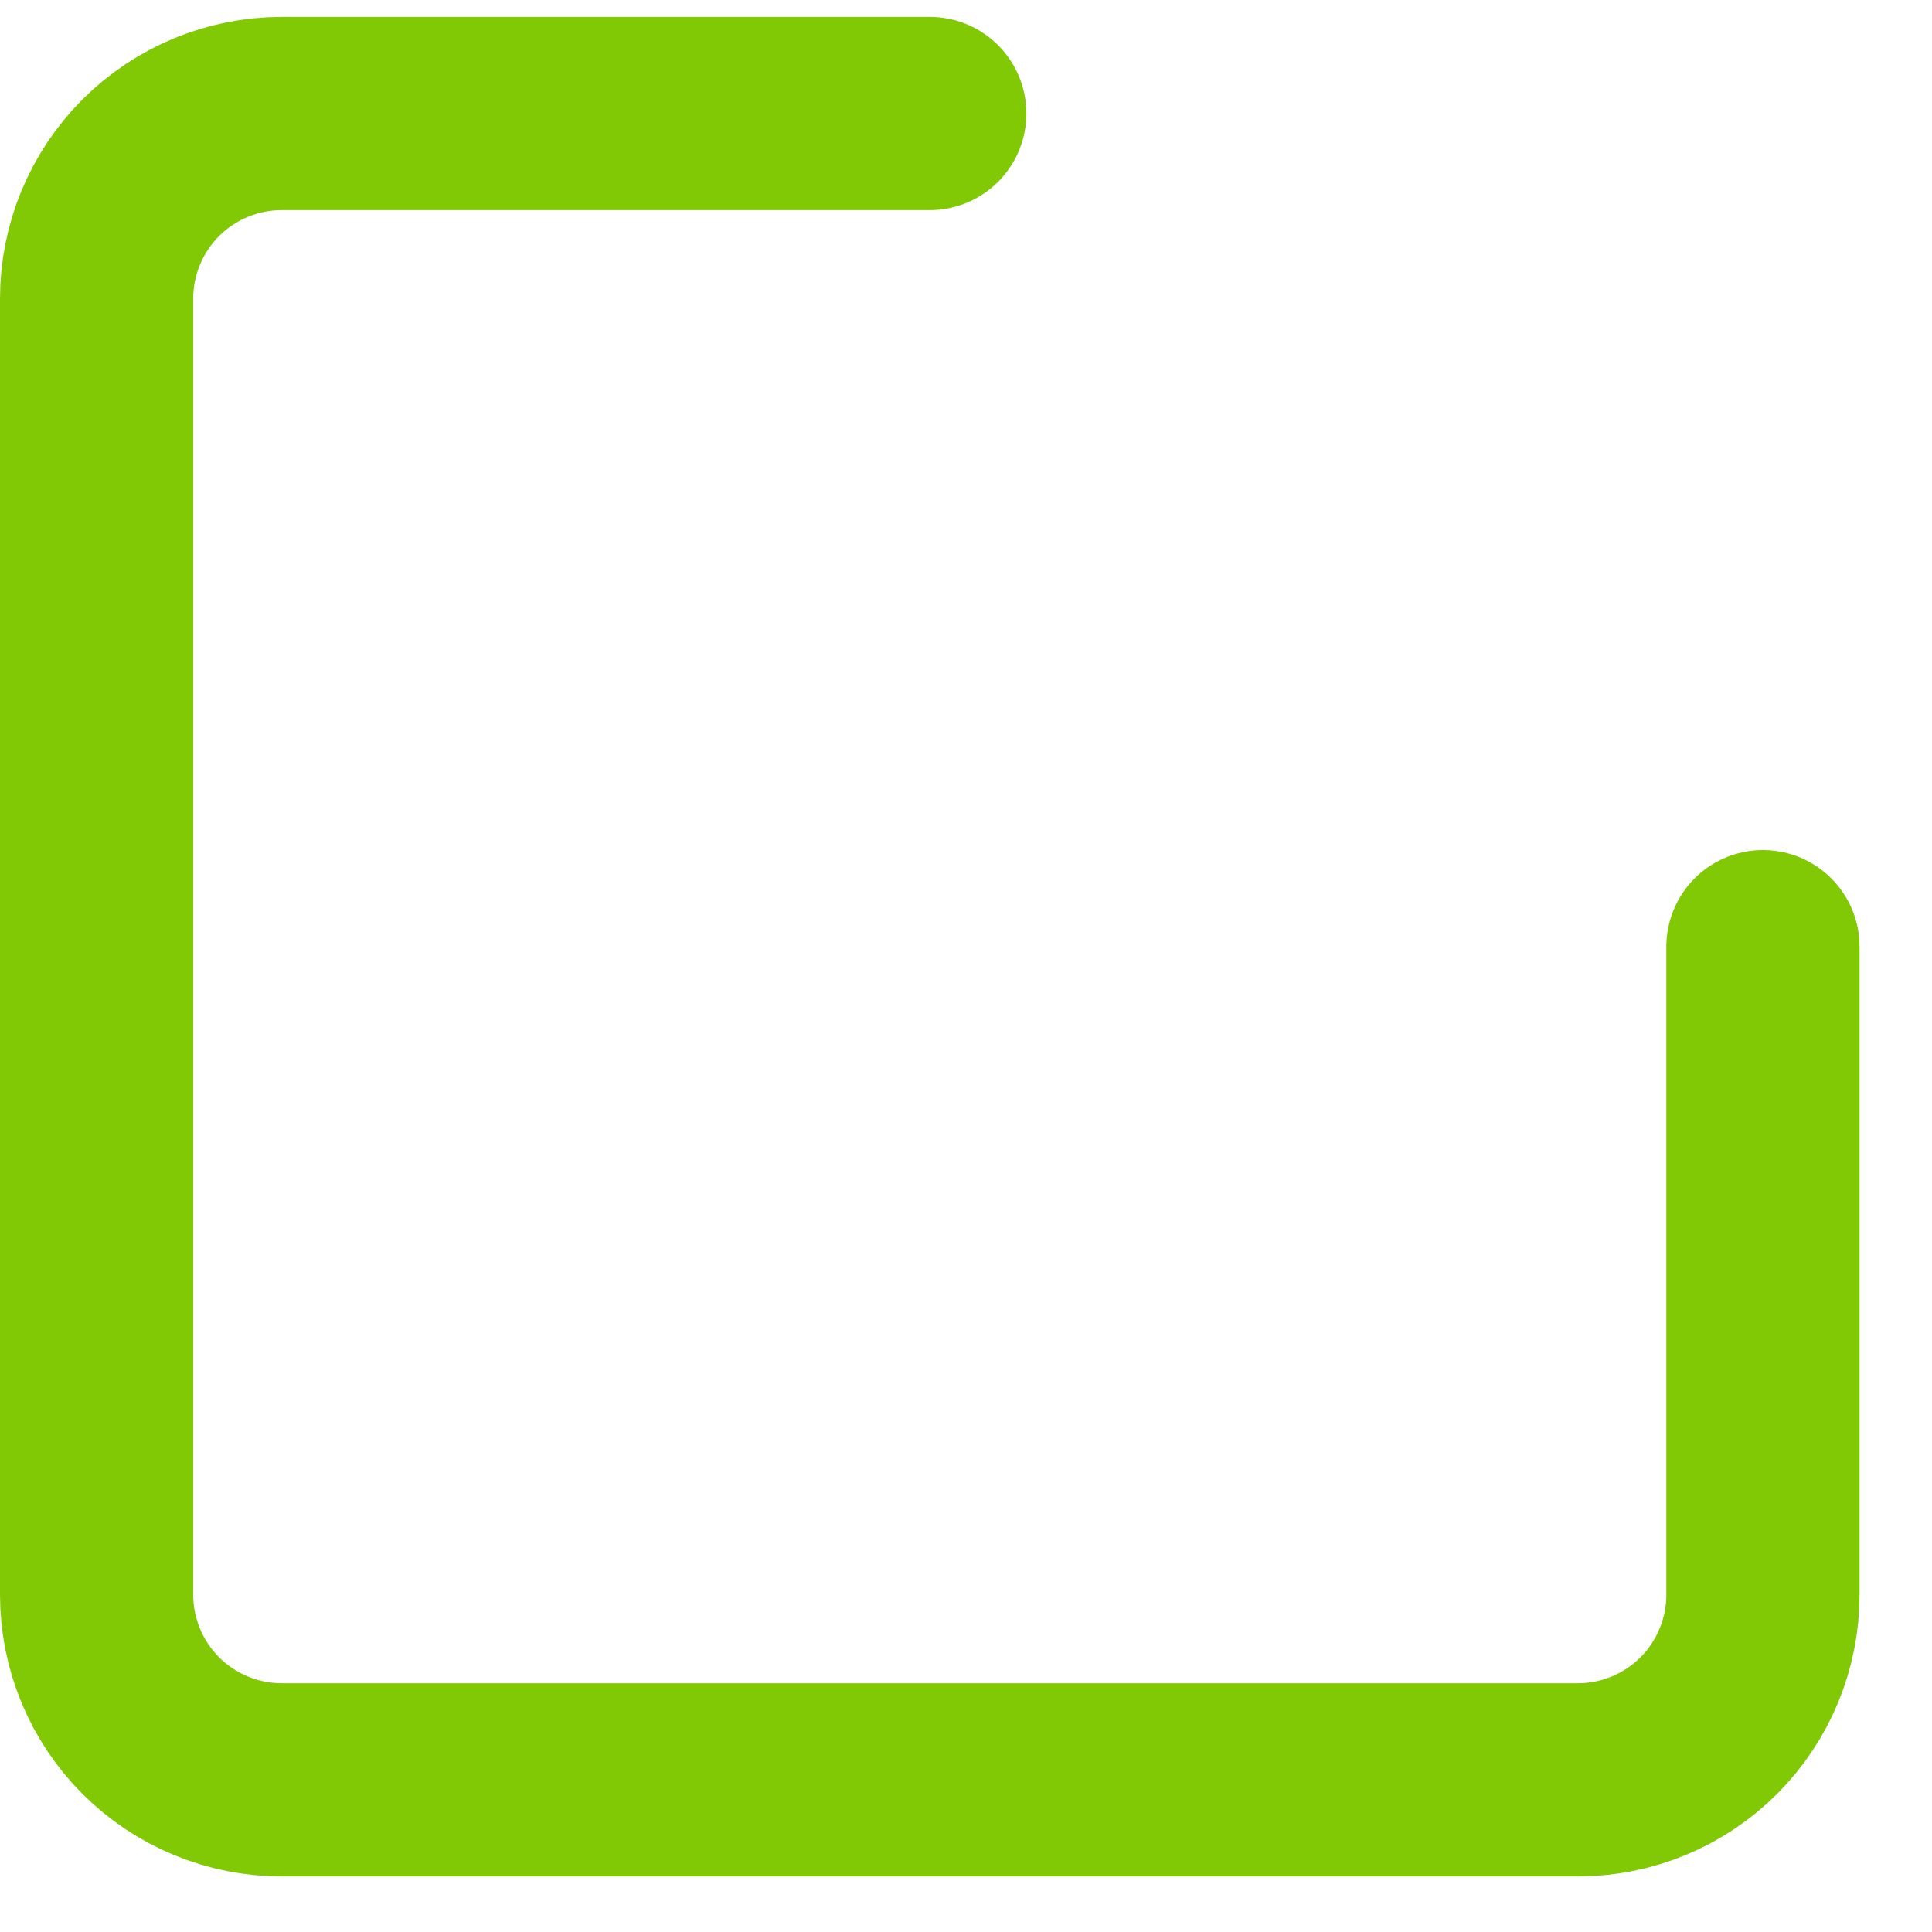
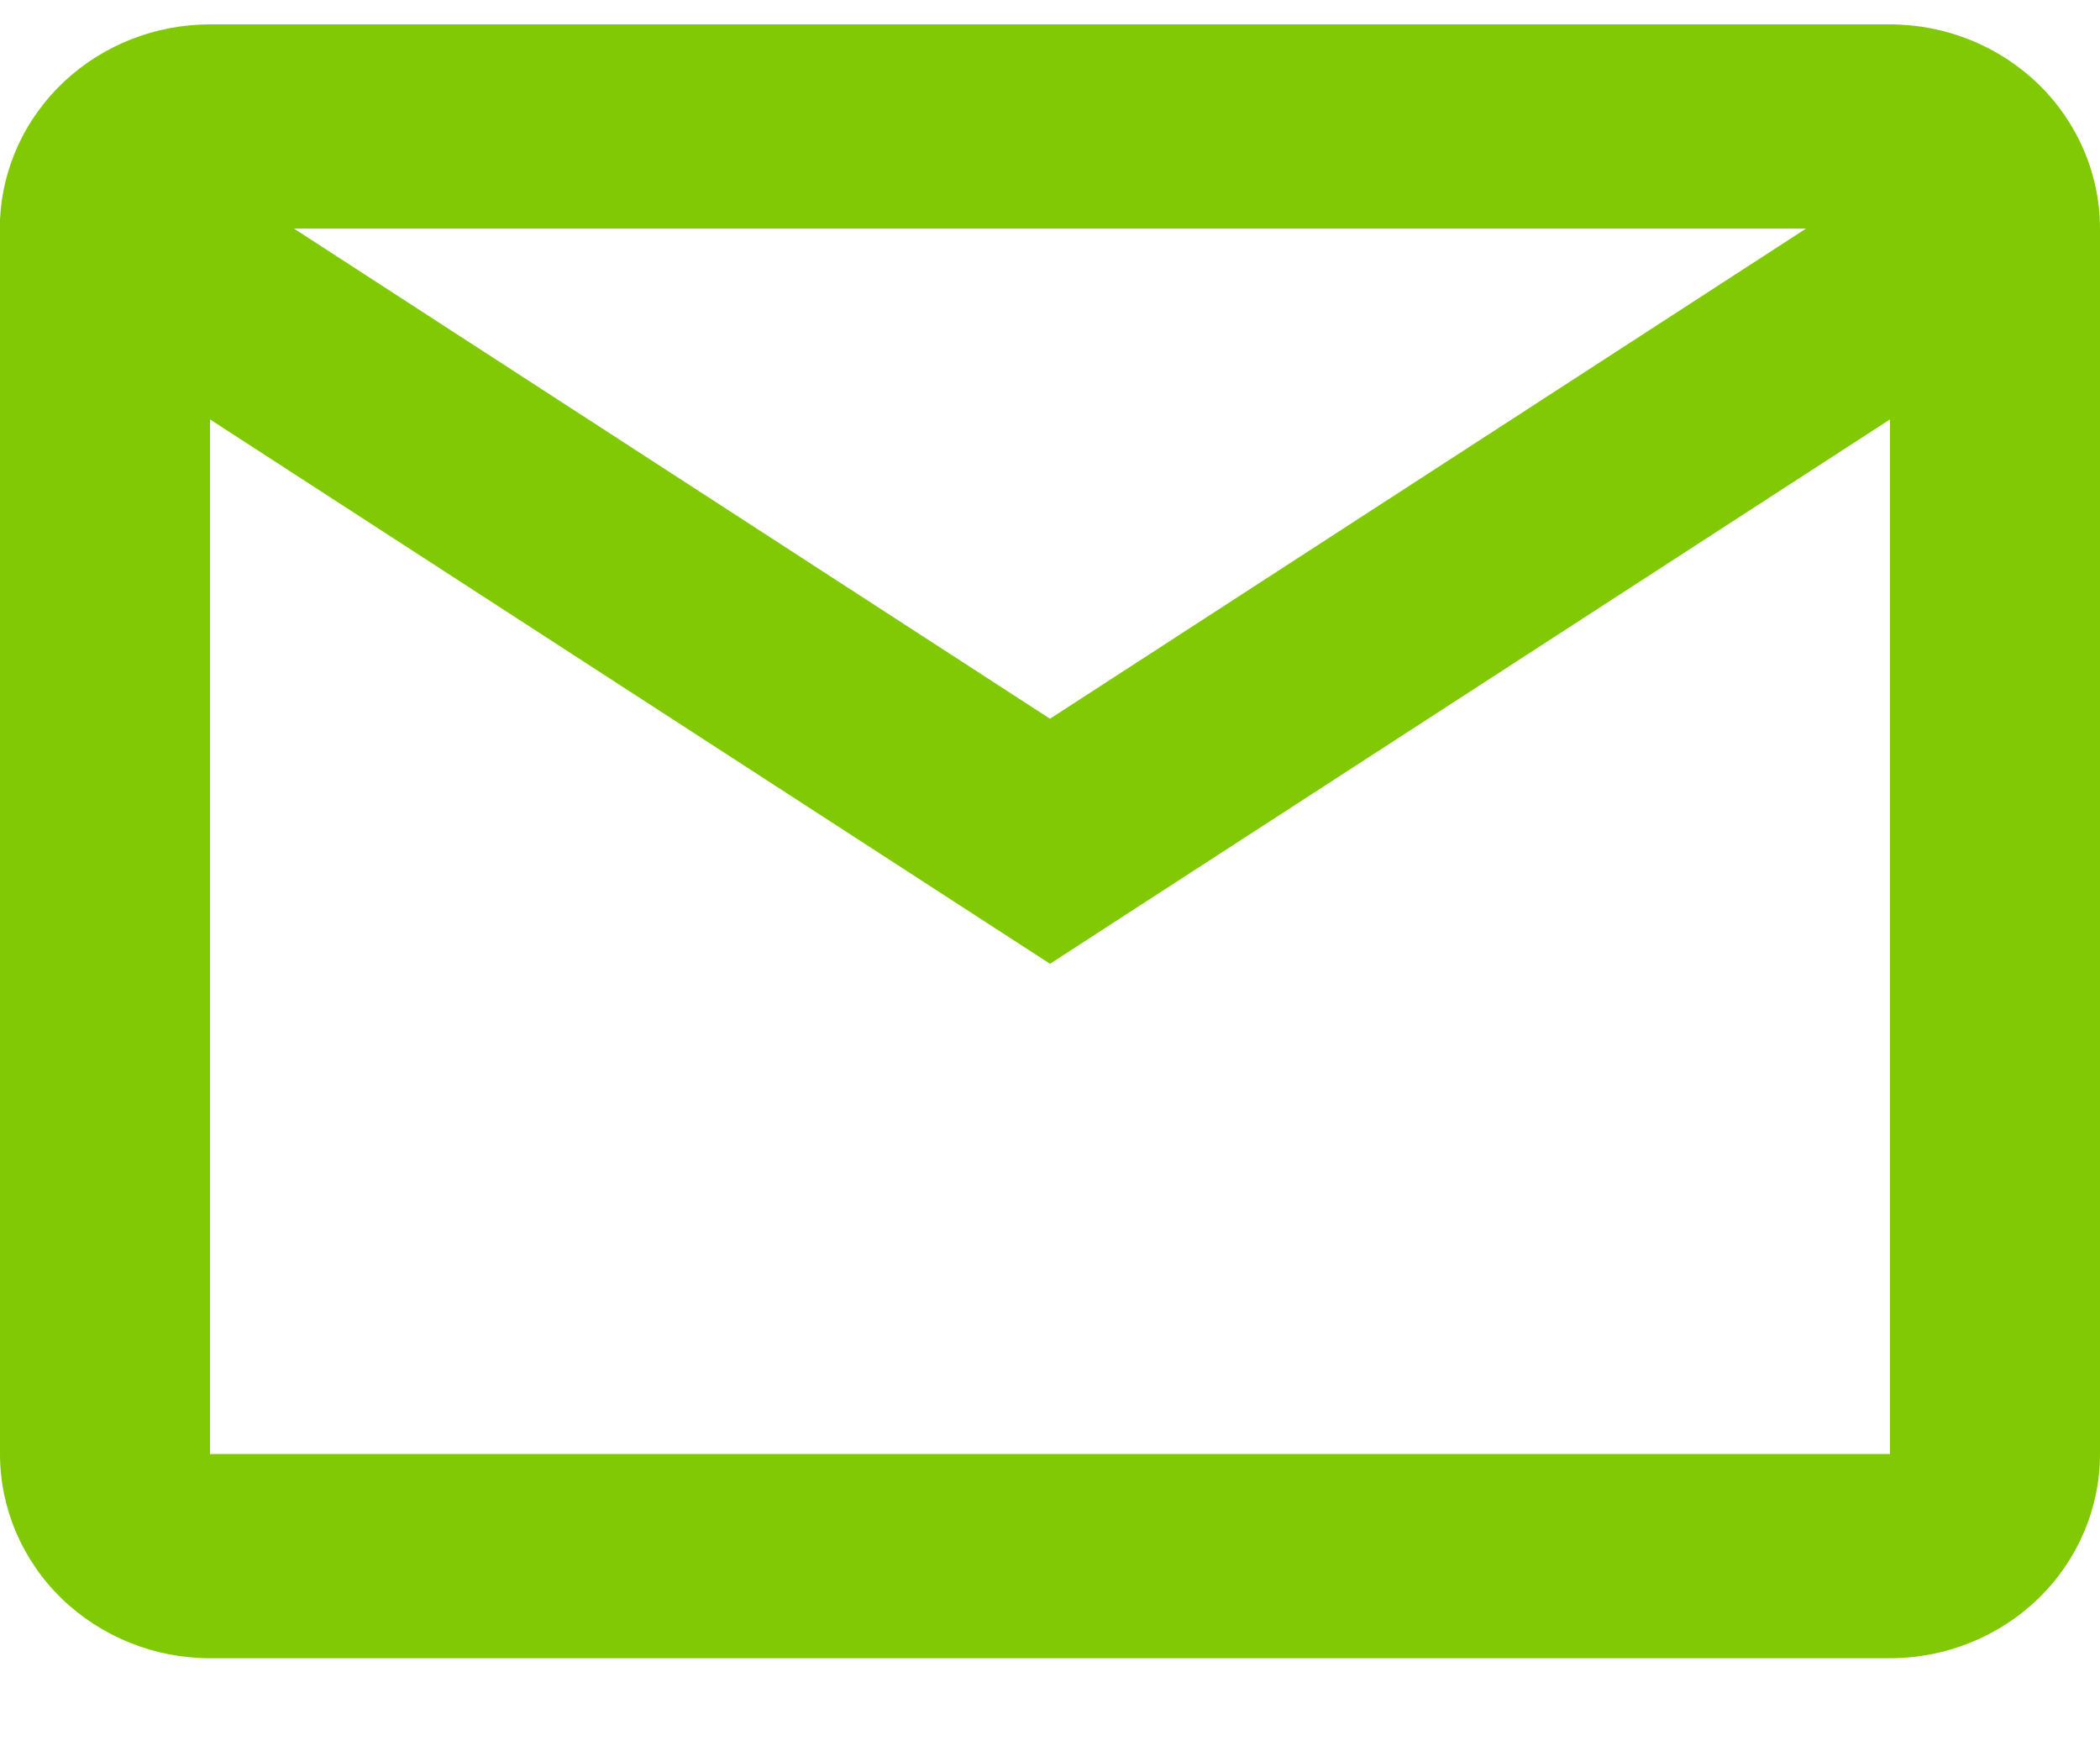
- <svg xmlns="http://www.w3.org/2000/svg" width="20" height="20" viewBox="0 0 20 20" fill="none">
-   <path d="M9.625 1.175H2.917C2.408 1.175 1.921 1.377 1.561 1.736C1.202 2.096 1 2.583 1 3.092V16.508C1 17.017 1.202 17.504 1.561 17.864C1.921 18.223 2.408 18.425 2.917 18.425H16.333C16.842 18.425 17.329 18.223 17.689 17.864C18.048 17.504 18.25 17.017 18.25 16.508V9.8" stroke="#80C904" stroke-width="2" stroke-linecap="round" stroke-linejoin="round" />
+ <svg xmlns="http://www.w3.org/2000/svg" width="18" height="15" viewBox="0 0 18 15" fill="none">
+   <path d="M16.2 14.21H1.8C1.323 14.21 0.865 14.025 0.527 13.697C0.19 13.369 0 12.924 0 12.46V1.883C0.02 1.433 0.219 1.007 0.554 0.695C0.89 0.383 1.336 0.209 1.8 0.209H16.2C16.677 0.209 17.135 0.394 17.473 0.722C17.81 1.05 18 1.495 18 1.959V12.46C18 12.924 17.81 13.369 17.473 13.697C17.135 14.025 16.677 14.21 16.2 14.21ZM1.8 3.594V12.46H16.2V3.594L9 8.259L1.8 3.594ZM2.52 1.959L9 6.159L15.48 1.959H2.52Z" fill="#80C904" />
</svg>
